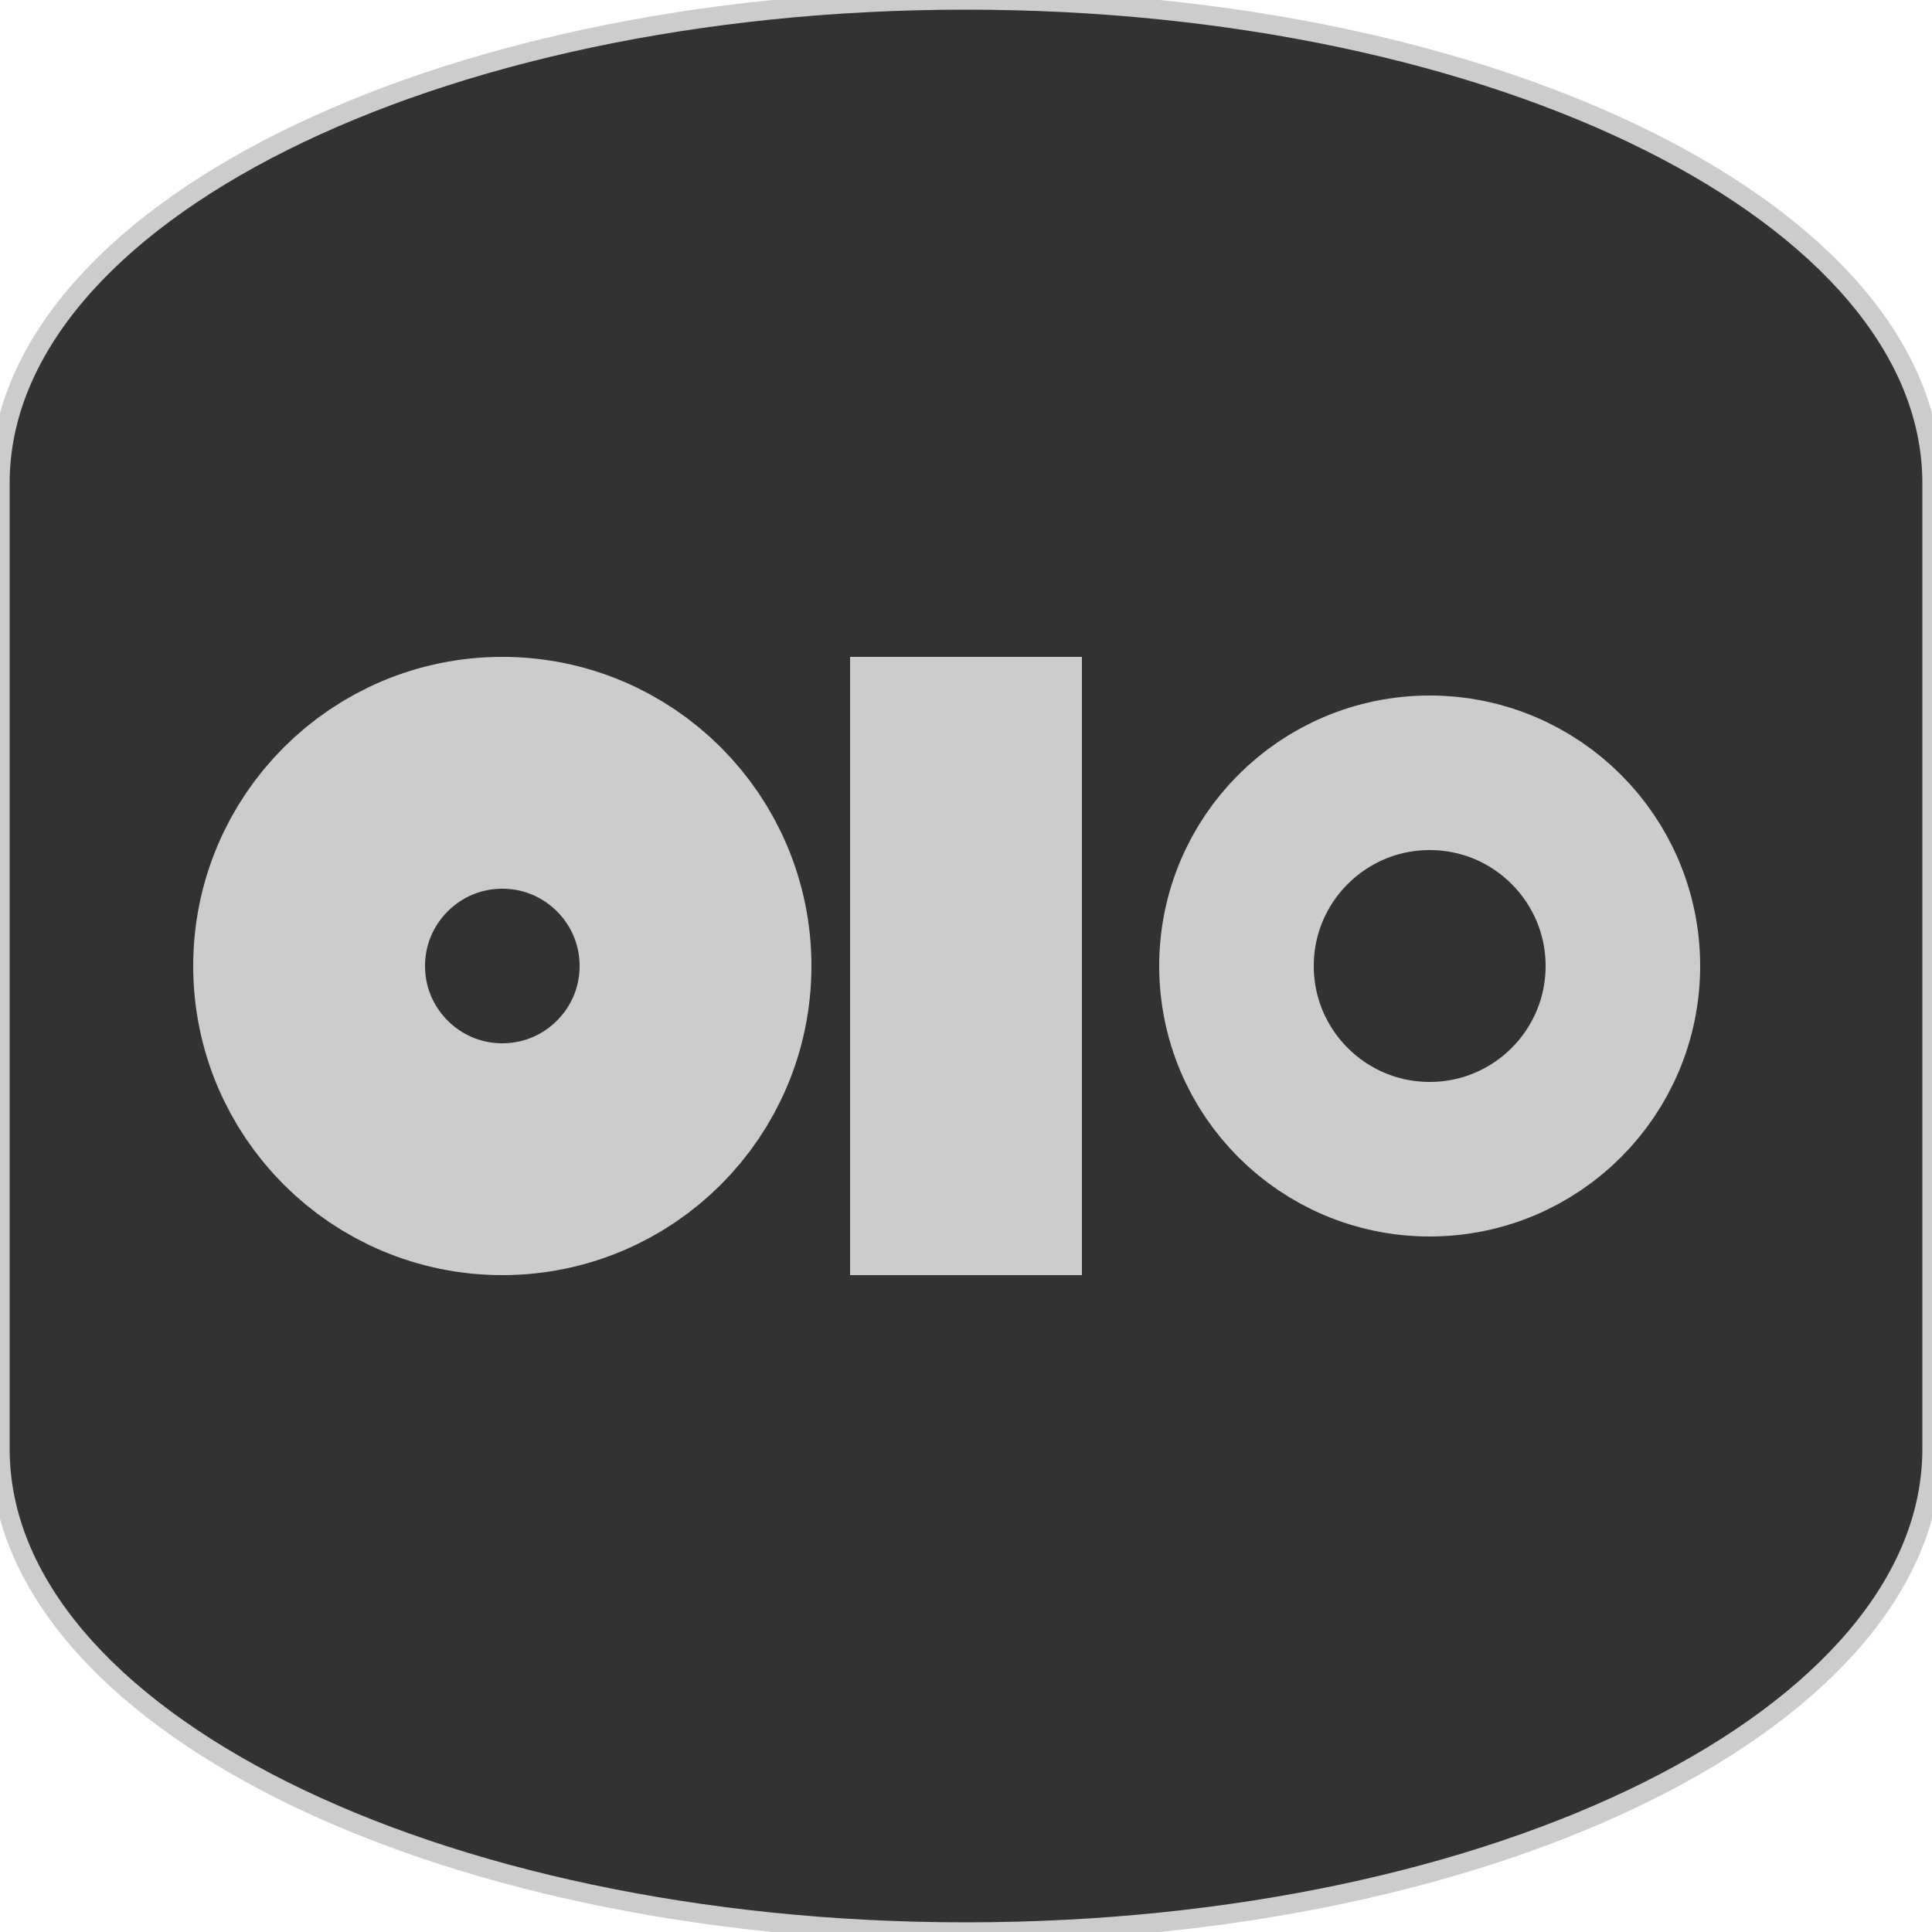
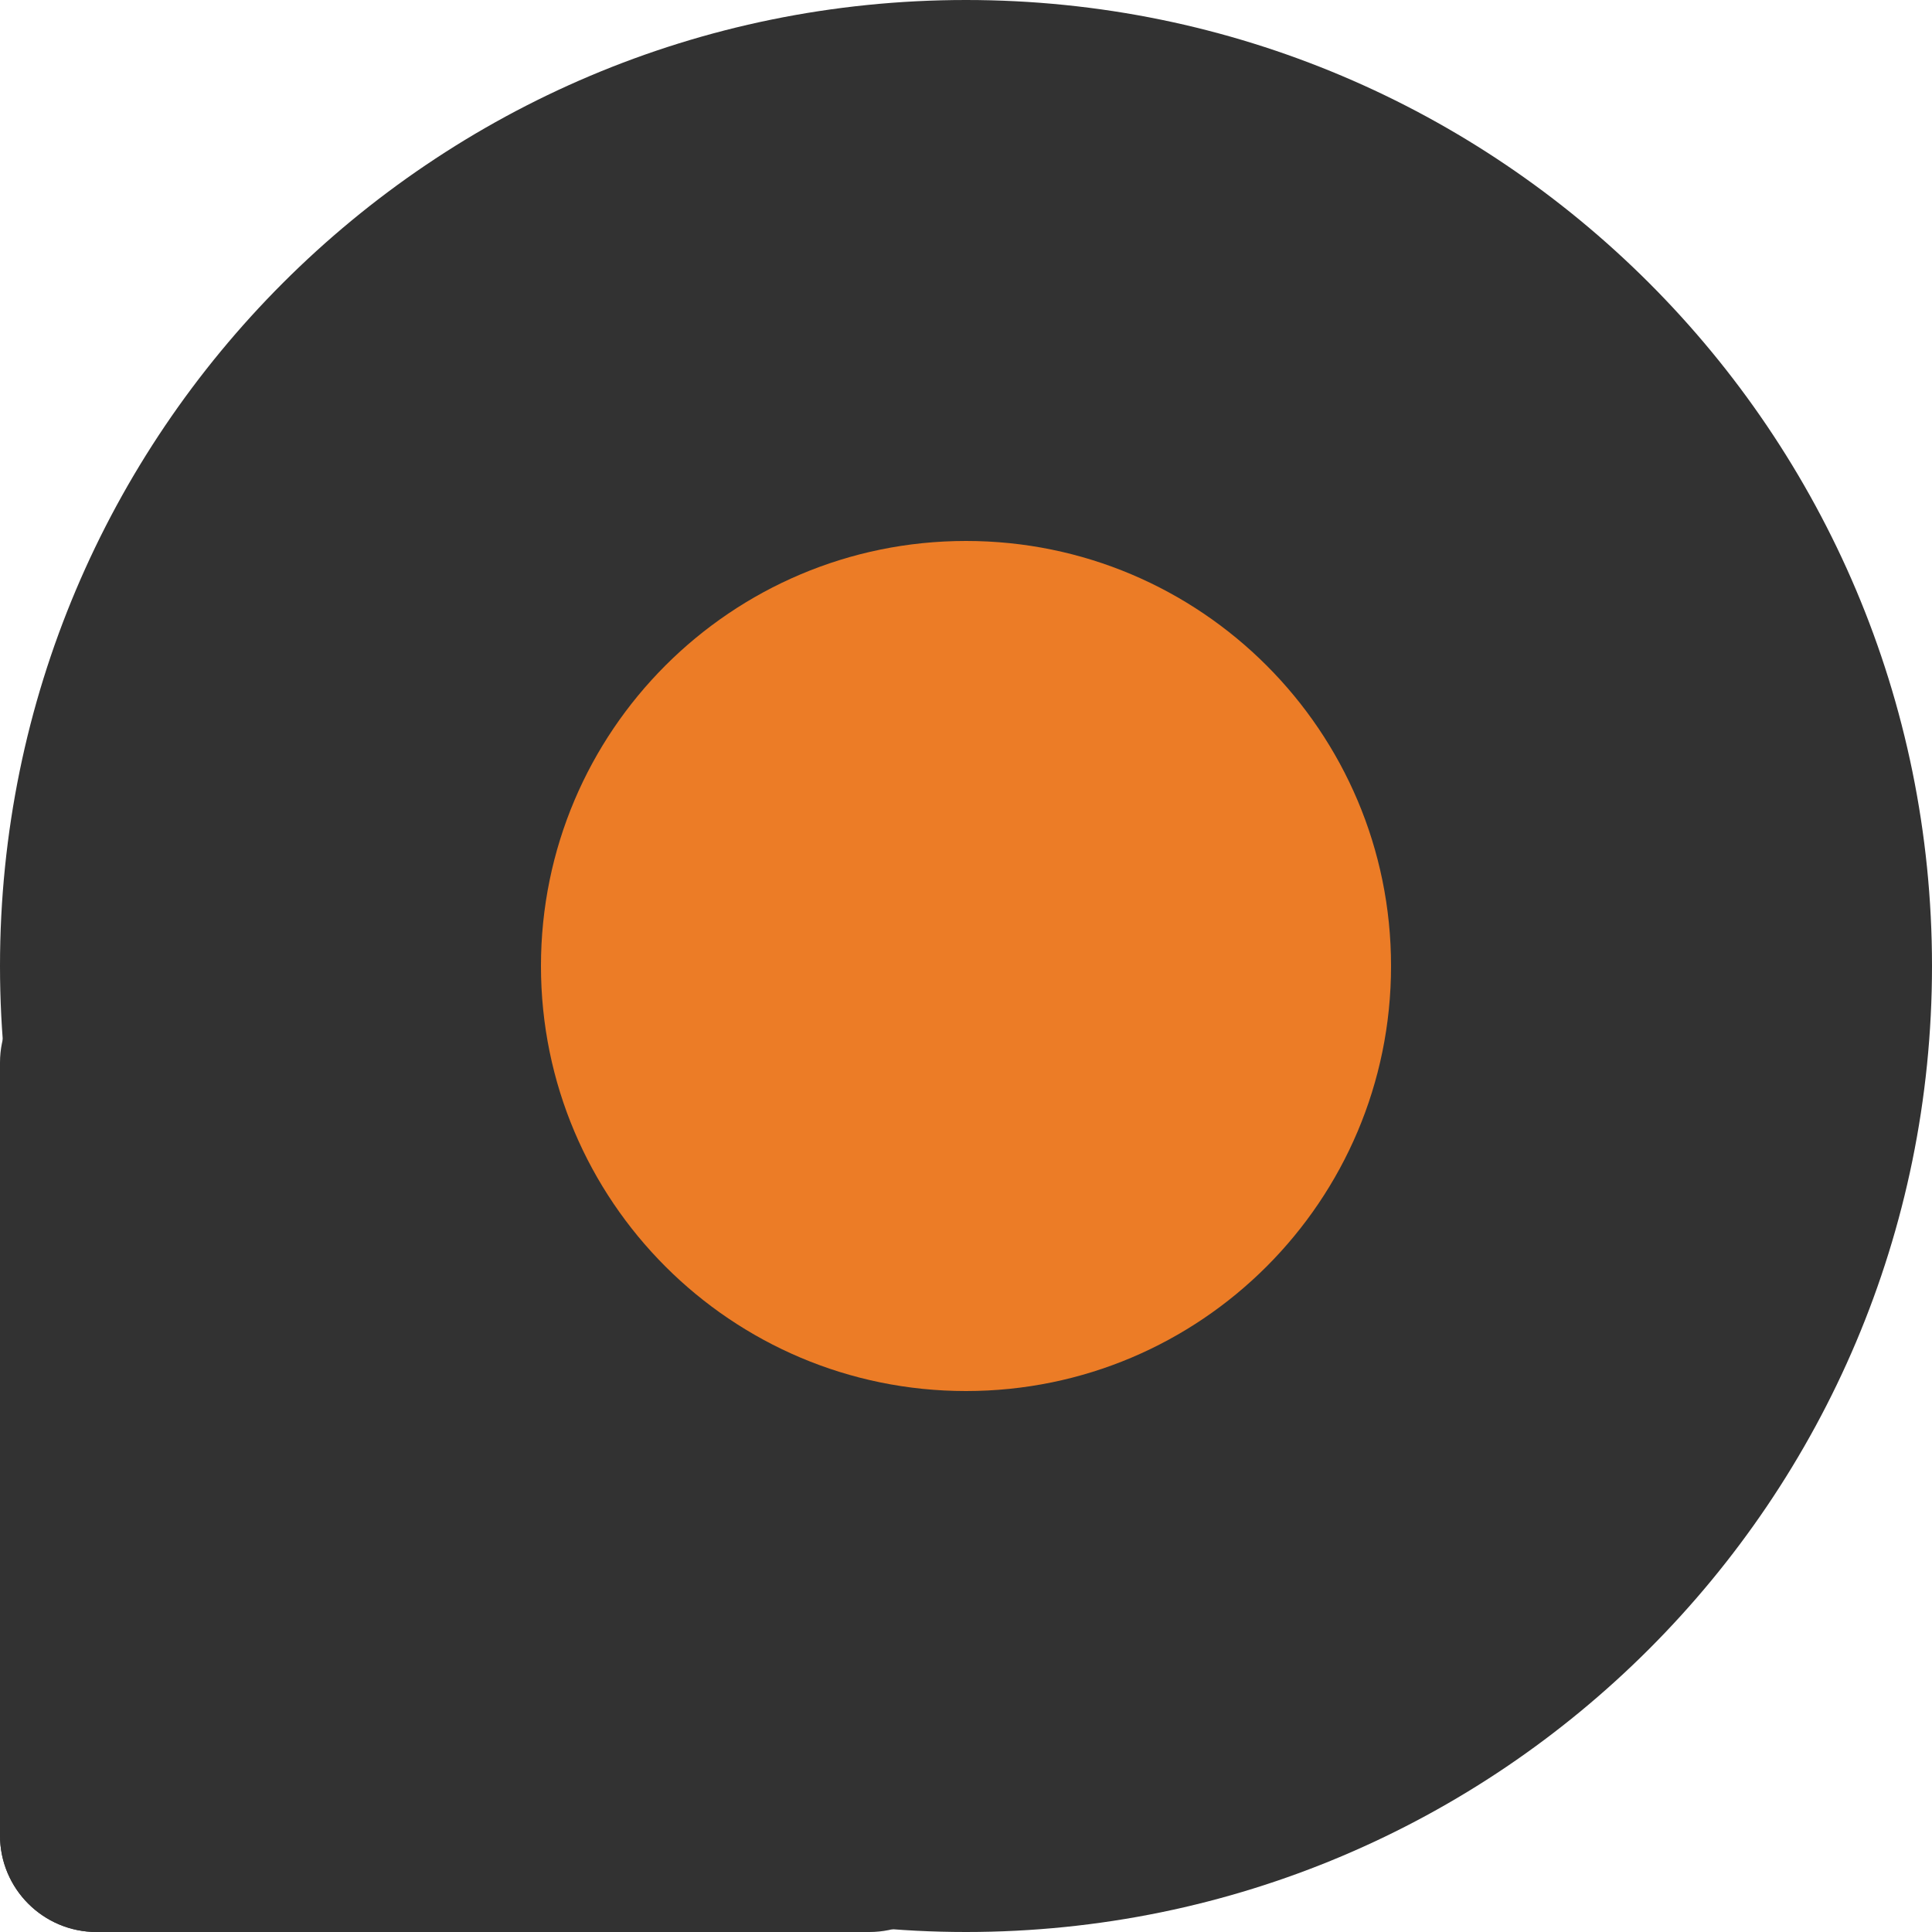
- <svg xmlns="http://www.w3.org/2000/svg" height="100" width="100" viewBox="0 0 100 100" stroke="#cccccc">
-   <rect x="0" y="0" width="100" height="100" rx="50" ry="25" style="fill:#323232;" />
-   <circle cx="26" cy="50" r="10" style="stroke-width:12; fill:none;" />
-   <line x1="50" y1="34" x2="50" y2="66" style="stroke-width:12" />
-   <circle cx="74" cy="50" r="10" style="stroke-width:8; fill:none;" />
+ <svg xmlns="http://www.w3.org/2000/svg" height="100" width="100" viewBox="0 0 100 100">
+   <circle cx="50" cy="50" r="50" style="stroke-width:0; fill:#323232;" />
+   <circle cx="50" cy="50" r="22" style="stroke-width:0; fill:#EC7C26;" />
+   <rect x="0" y="50" width="25" height="50" rx="5" ry="5" style="stroke-width:0; fill:#323232;" />
+   <rect x="0" y="75" width="50" height="25" rx="5" ry="5" style="stroke-width:0; fill:#323232;" />
</svg>
